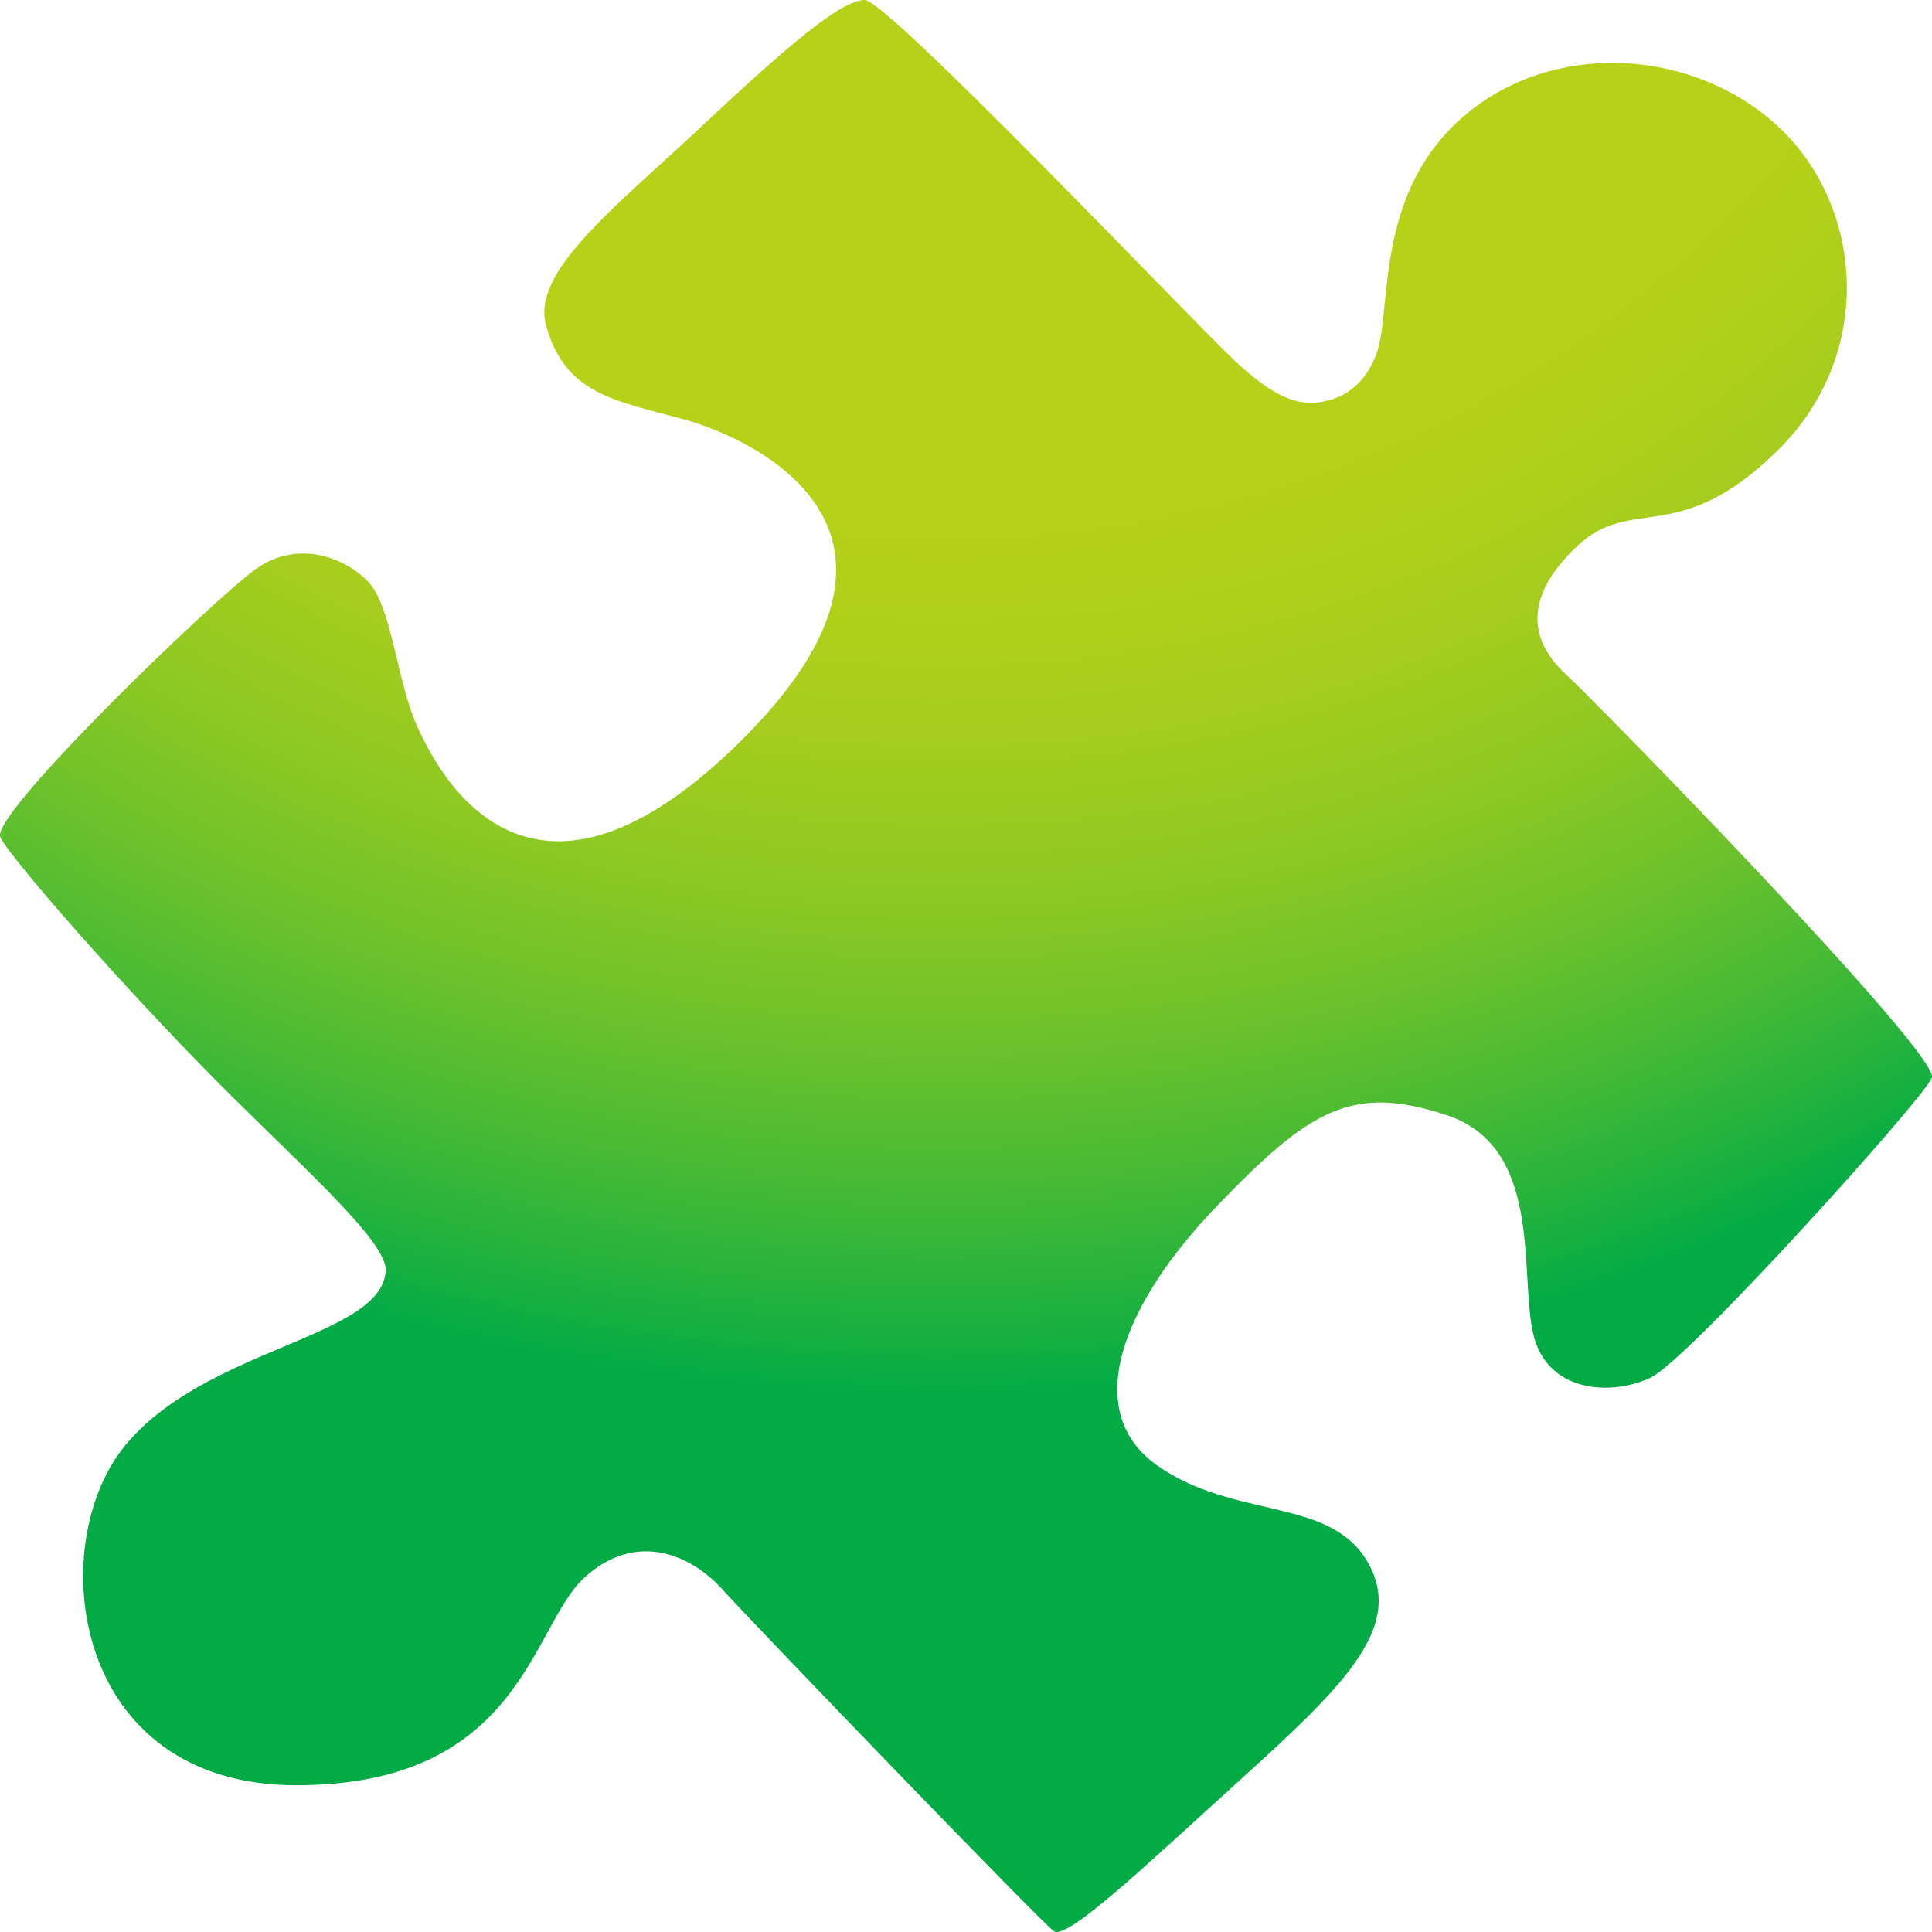
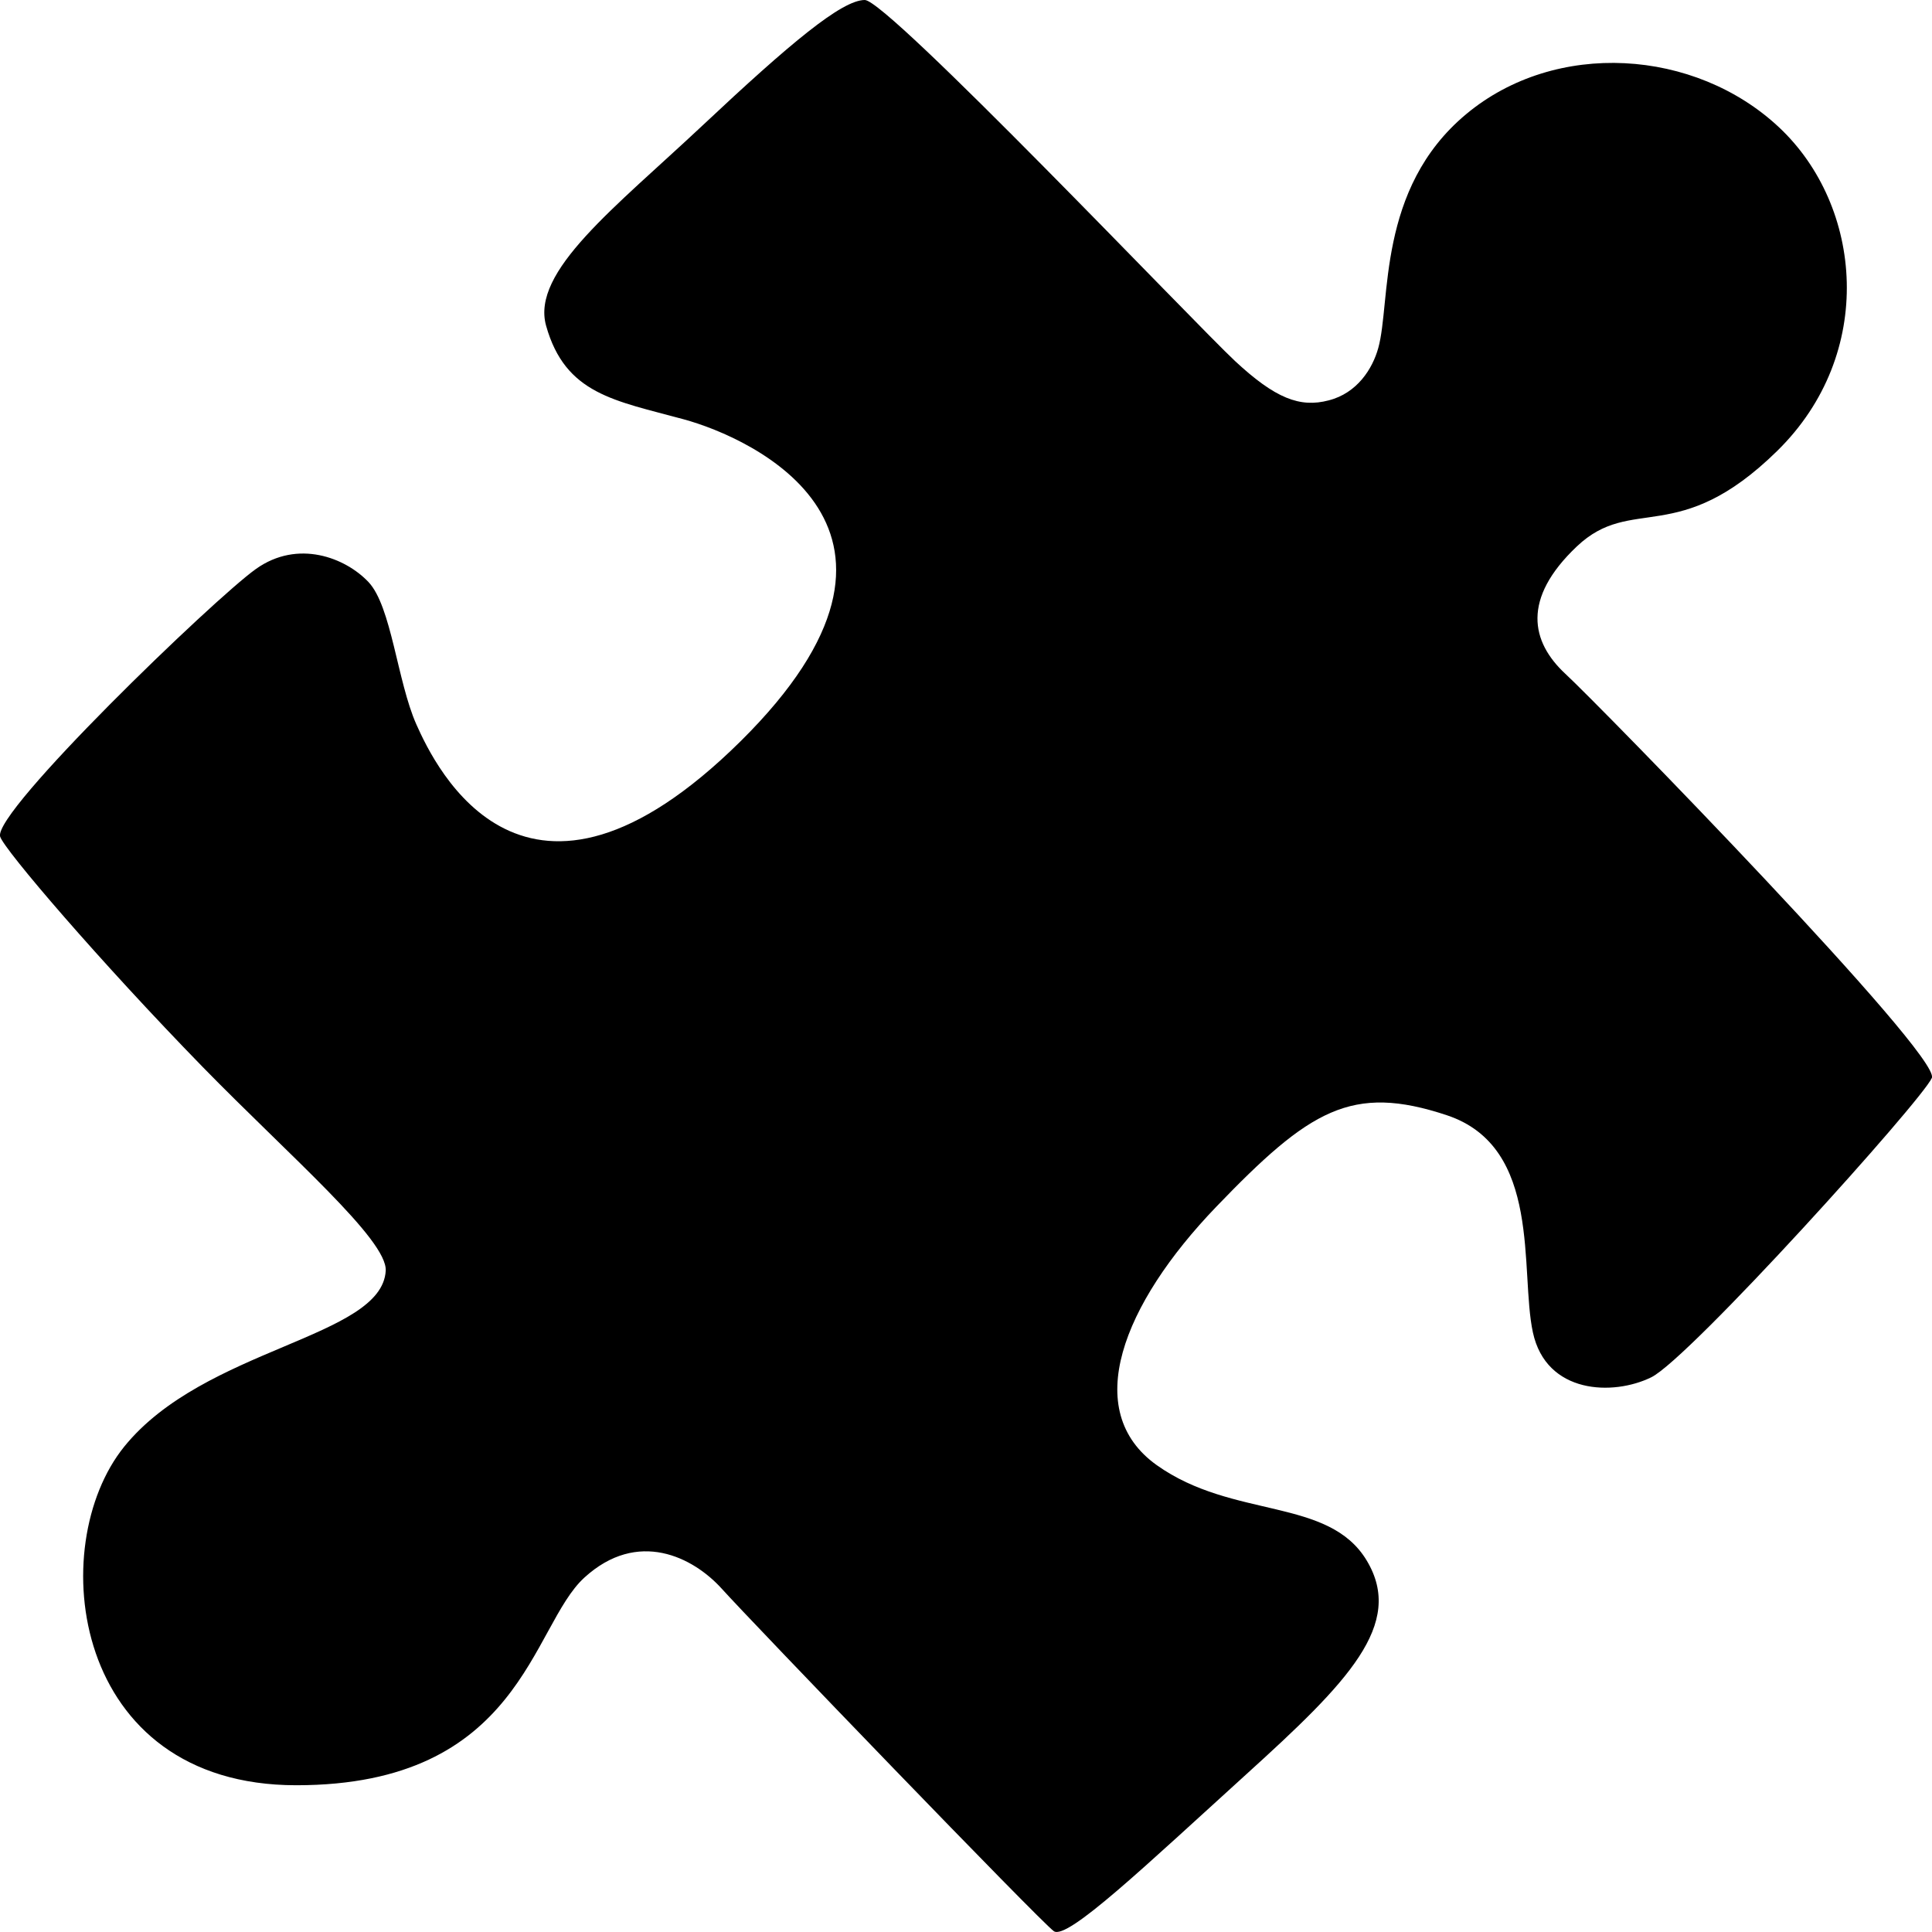
<svg xmlns="http://www.w3.org/2000/svg" width="26" height="26" viewBox="0 0 26 26" fill="none">
  <defs>
    <radialGradient id="paint_radial_201_102_0" cx="0" cy="0" r="1" gradientUnits="userSpaceOnUse" gradientTransform="translate(12.654 -7.18504) rotate(0) scale(27.084 26.5541)">
-       <stop offset="0.508" stop-color="#B7D118" />
-       <stop offset="0.572" stop-color="#B2D019" />
-       <stop offset="0.643" stop-color="#A5CD1D" />
-       <stop offset="0.717" stop-color="#8FC922" />
-       <stop offset="0.793" stop-color="#70C22A" />
-       <stop offset="0.871" stop-color="#48BA34" />
-       <stop offset="0.949" stop-color="#18B040" />
-       <stop offset="0.981" stop-color="#02AB46" />
+       <stop offset="0.508" stopColor="#B7D118" />
+       <stop offset="0.572" stopColor="#B2D019" />
+       <stop offset="0.643" stopColor="#A5CD1D" />
+       <stop offset="0.717" stopColor="#8FC922" />
+       <stop offset="0.793" stopColor="#70C22A" />
+       <stop offset="0.871" stopColor="#48BA34" />
+       <stop offset="0.949" stopColor="#18B040" />
+       <stop offset="0.981" stopColor="#02AB46" />
    </radialGradient>
  </defs>
  <path id="Vector" d="M18.548 4.684C18.721 4.065 18.523 2.543 19.73 1.537C20.936 0.53 22.812 0.655 23.941 1.713C25.07 2.771 25.252 4.76 23.916 6.069C22.581 7.379 21.965 6.648 21.22 7.354C20.475 8.06 20.605 8.639 21.065 9.067C21.529 9.495 26.127 14.205 25.998 14.506C25.868 14.807 22.735 18.283 22.222 18.535C21.709 18.787 20.809 18.762 20.629 17.931C20.45 17.101 20.759 15.439 19.473 15.009C18.189 14.582 17.624 14.934 16.365 16.243C15.107 17.553 14.541 18.987 15.568 19.718C16.595 20.448 17.881 20.145 18.394 21.003C18.907 21.86 18.137 22.64 16.776 23.874C15.416 25.108 14.362 26.114 14.182 25.989C14.003 25.863 10.098 21.809 9.714 21.381C9.328 20.954 8.583 20.575 7.865 21.23C7.145 21.885 7.018 24.025 3.987 24.025C0.957 24.025 0.593 20.802 1.672 19.468C2.751 18.134 5.139 18.007 5.191 17.101C5.214 16.684 3.903 15.562 2.726 14.357C1.343 12.938 0.057 11.435 0.002 11.259C-0.1 10.931 2.878 8.06 3.444 7.657C4.01 7.254 4.65 7.506 4.959 7.833C5.268 8.161 5.346 9.167 5.602 9.746C5.859 10.325 7.065 12.844 9.968 9.974C12.844 7.127 10.123 5.893 9.198 5.642C8.274 5.39 7.608 5.307 7.349 4.383C7.145 3.653 8.274 2.797 9.455 1.688C10.636 0.579 11.329 0 11.638 0C11.947 0 16.081 4.356 16.622 4.86C17.163 5.363 17.495 5.49 17.881 5.388C18.265 5.29 18.471 4.962 18.548 4.684Z" fill="url(#paint_radial_201_102_0)" fill-opacity="1" fill-rule="nonzero" />
</svg>
